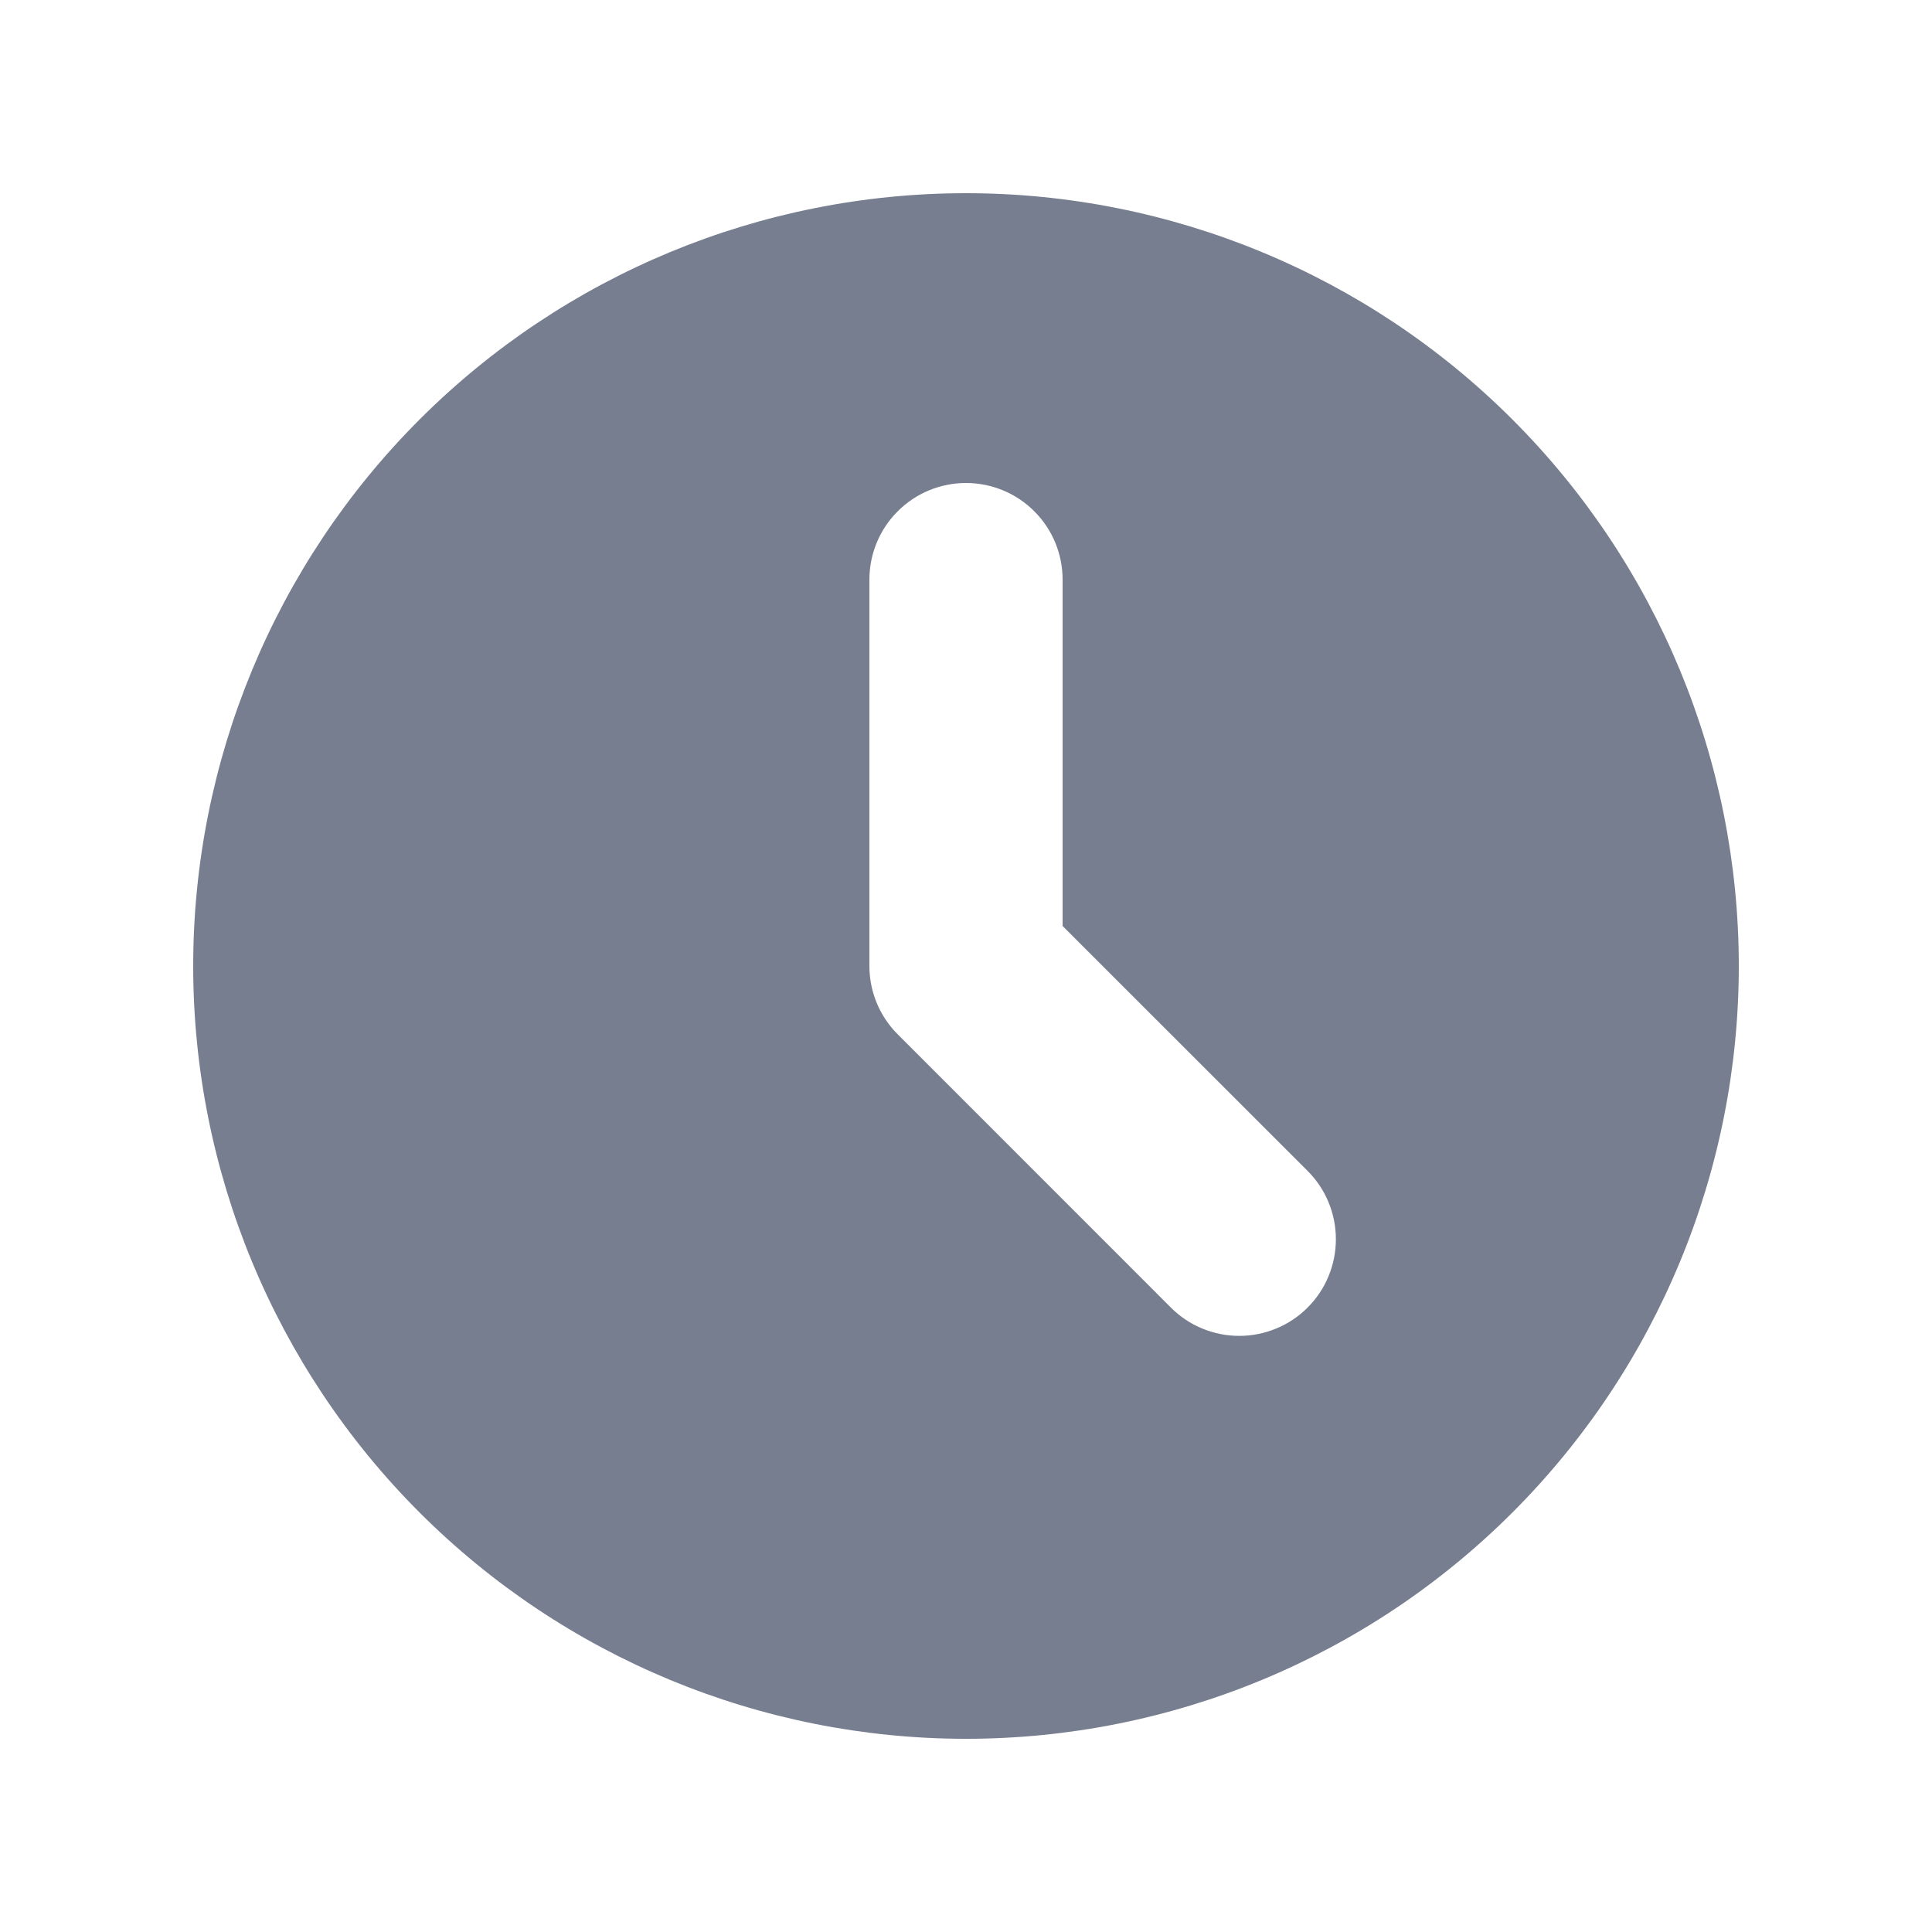
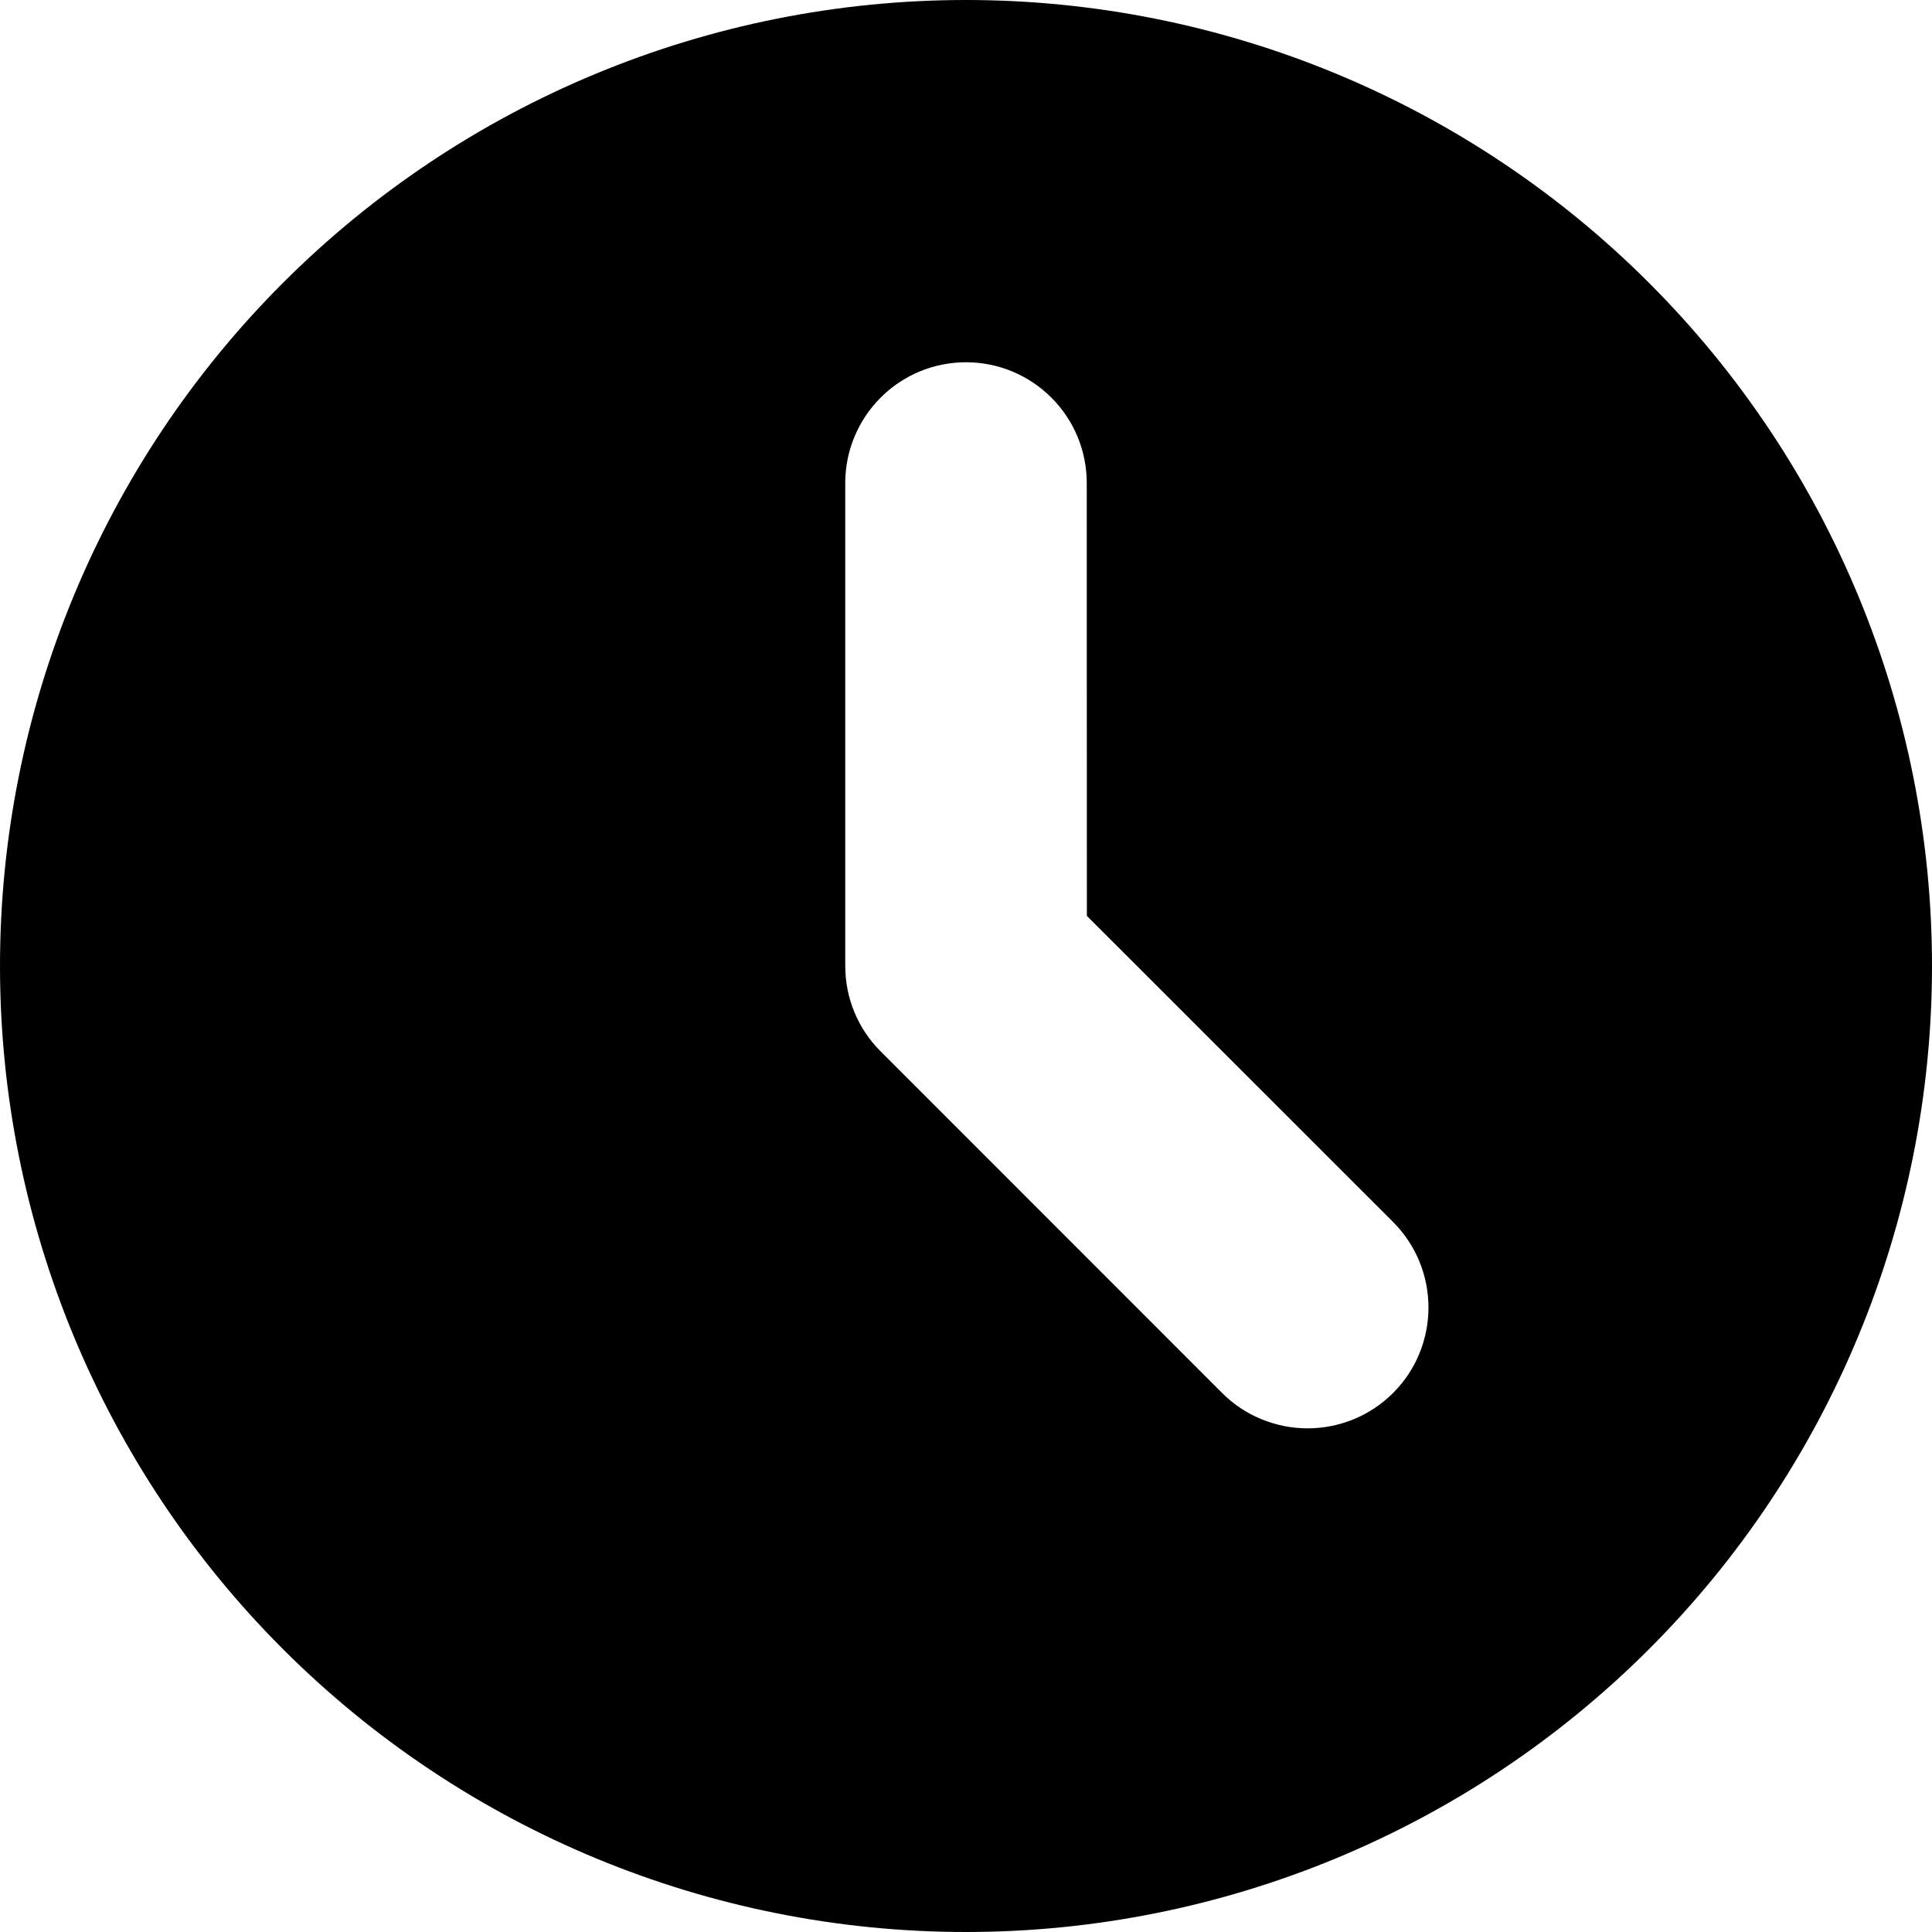
- <svg xmlns="http://www.w3.org/2000/svg" width="20" height="20" viewBox="0 0 20 20" fill="none">
-   <path fill-rule="evenodd" clip-rule="evenodd" d="M10 18C12.122 18 14.157 17.157 15.657 15.657C17.157 14.157 18 12.122 18 10C18 7.878 17.157 5.843 15.657 4.343C14.157 2.843 12.122 2 10 2C7.878 2 5.843 2.843 4.343 4.343C2.843 5.843 2 7.878 2 10C2 12.122 2.843 14.157 4.343 15.657C5.843 17.157 7.878 18 10 18ZM11 6C11 5.735 10.895 5.48 10.707 5.293C10.52 5.105 10.265 5 10 5C9.735 5 9.48 5.105 9.293 5.293C9.105 5.48 9 5.735 9 6V10C9 10.265 9.105 10.52 9.293 10.707L12.121 13.536C12.214 13.629 12.324 13.703 12.446 13.753C12.567 13.803 12.697 13.829 12.829 13.829C12.96 13.829 13.09 13.803 13.211 13.753C13.333 13.703 13.443 13.629 13.536 13.536C13.629 13.443 13.703 13.333 13.753 13.211C13.803 13.09 13.829 12.96 13.829 12.829C13.829 12.697 13.803 12.567 13.753 12.446C13.703 12.324 13.629 12.214 13.536 12.121L11 9.586V6Z" fill="#777E90" />
+ <svg xmlns="http://www.w3.org/2000/svg" fill="none" height="16" viewBox="0 0 16 16" width="16">
+   <path clip-rule="evenodd" d="m8 16c2.122 0 4.157-.843 5.657-2.343s2.343-3.535 2.343-5.657c0-2.122-.843-4.157-2.343-5.657-1.5-1.5-3.535-2.343-5.657-2.343-2.122 0-4.157.843-5.657 2.343-1.5 1.5-2.343 3.535-2.343 5.657 0 2.122.843 4.157 2.343 5.657 1.5 1.5 3.535 2.343 5.657 2.343zm1-12c0-.265-.105-.52-.293-.707-.188-.188-.442-.293-.707-.293s-.52.105-.707.293c-.188.188-.293.442-.293.707v4c0.0.265.105.52.293.707l2.828 2.829c.093.093.203.167.325.217s.252.076.383.076.262-.026.383-.076.232-.124.325-.217.167-.203.217-.325c.05-.121.076-.252.076-.383s-.026-.262-.076-.383c-.05-.121-.124-.232-.217-.325l-2.536-2.535z" fill="currentColor" fill-rule="evenodd" />
</svg>
